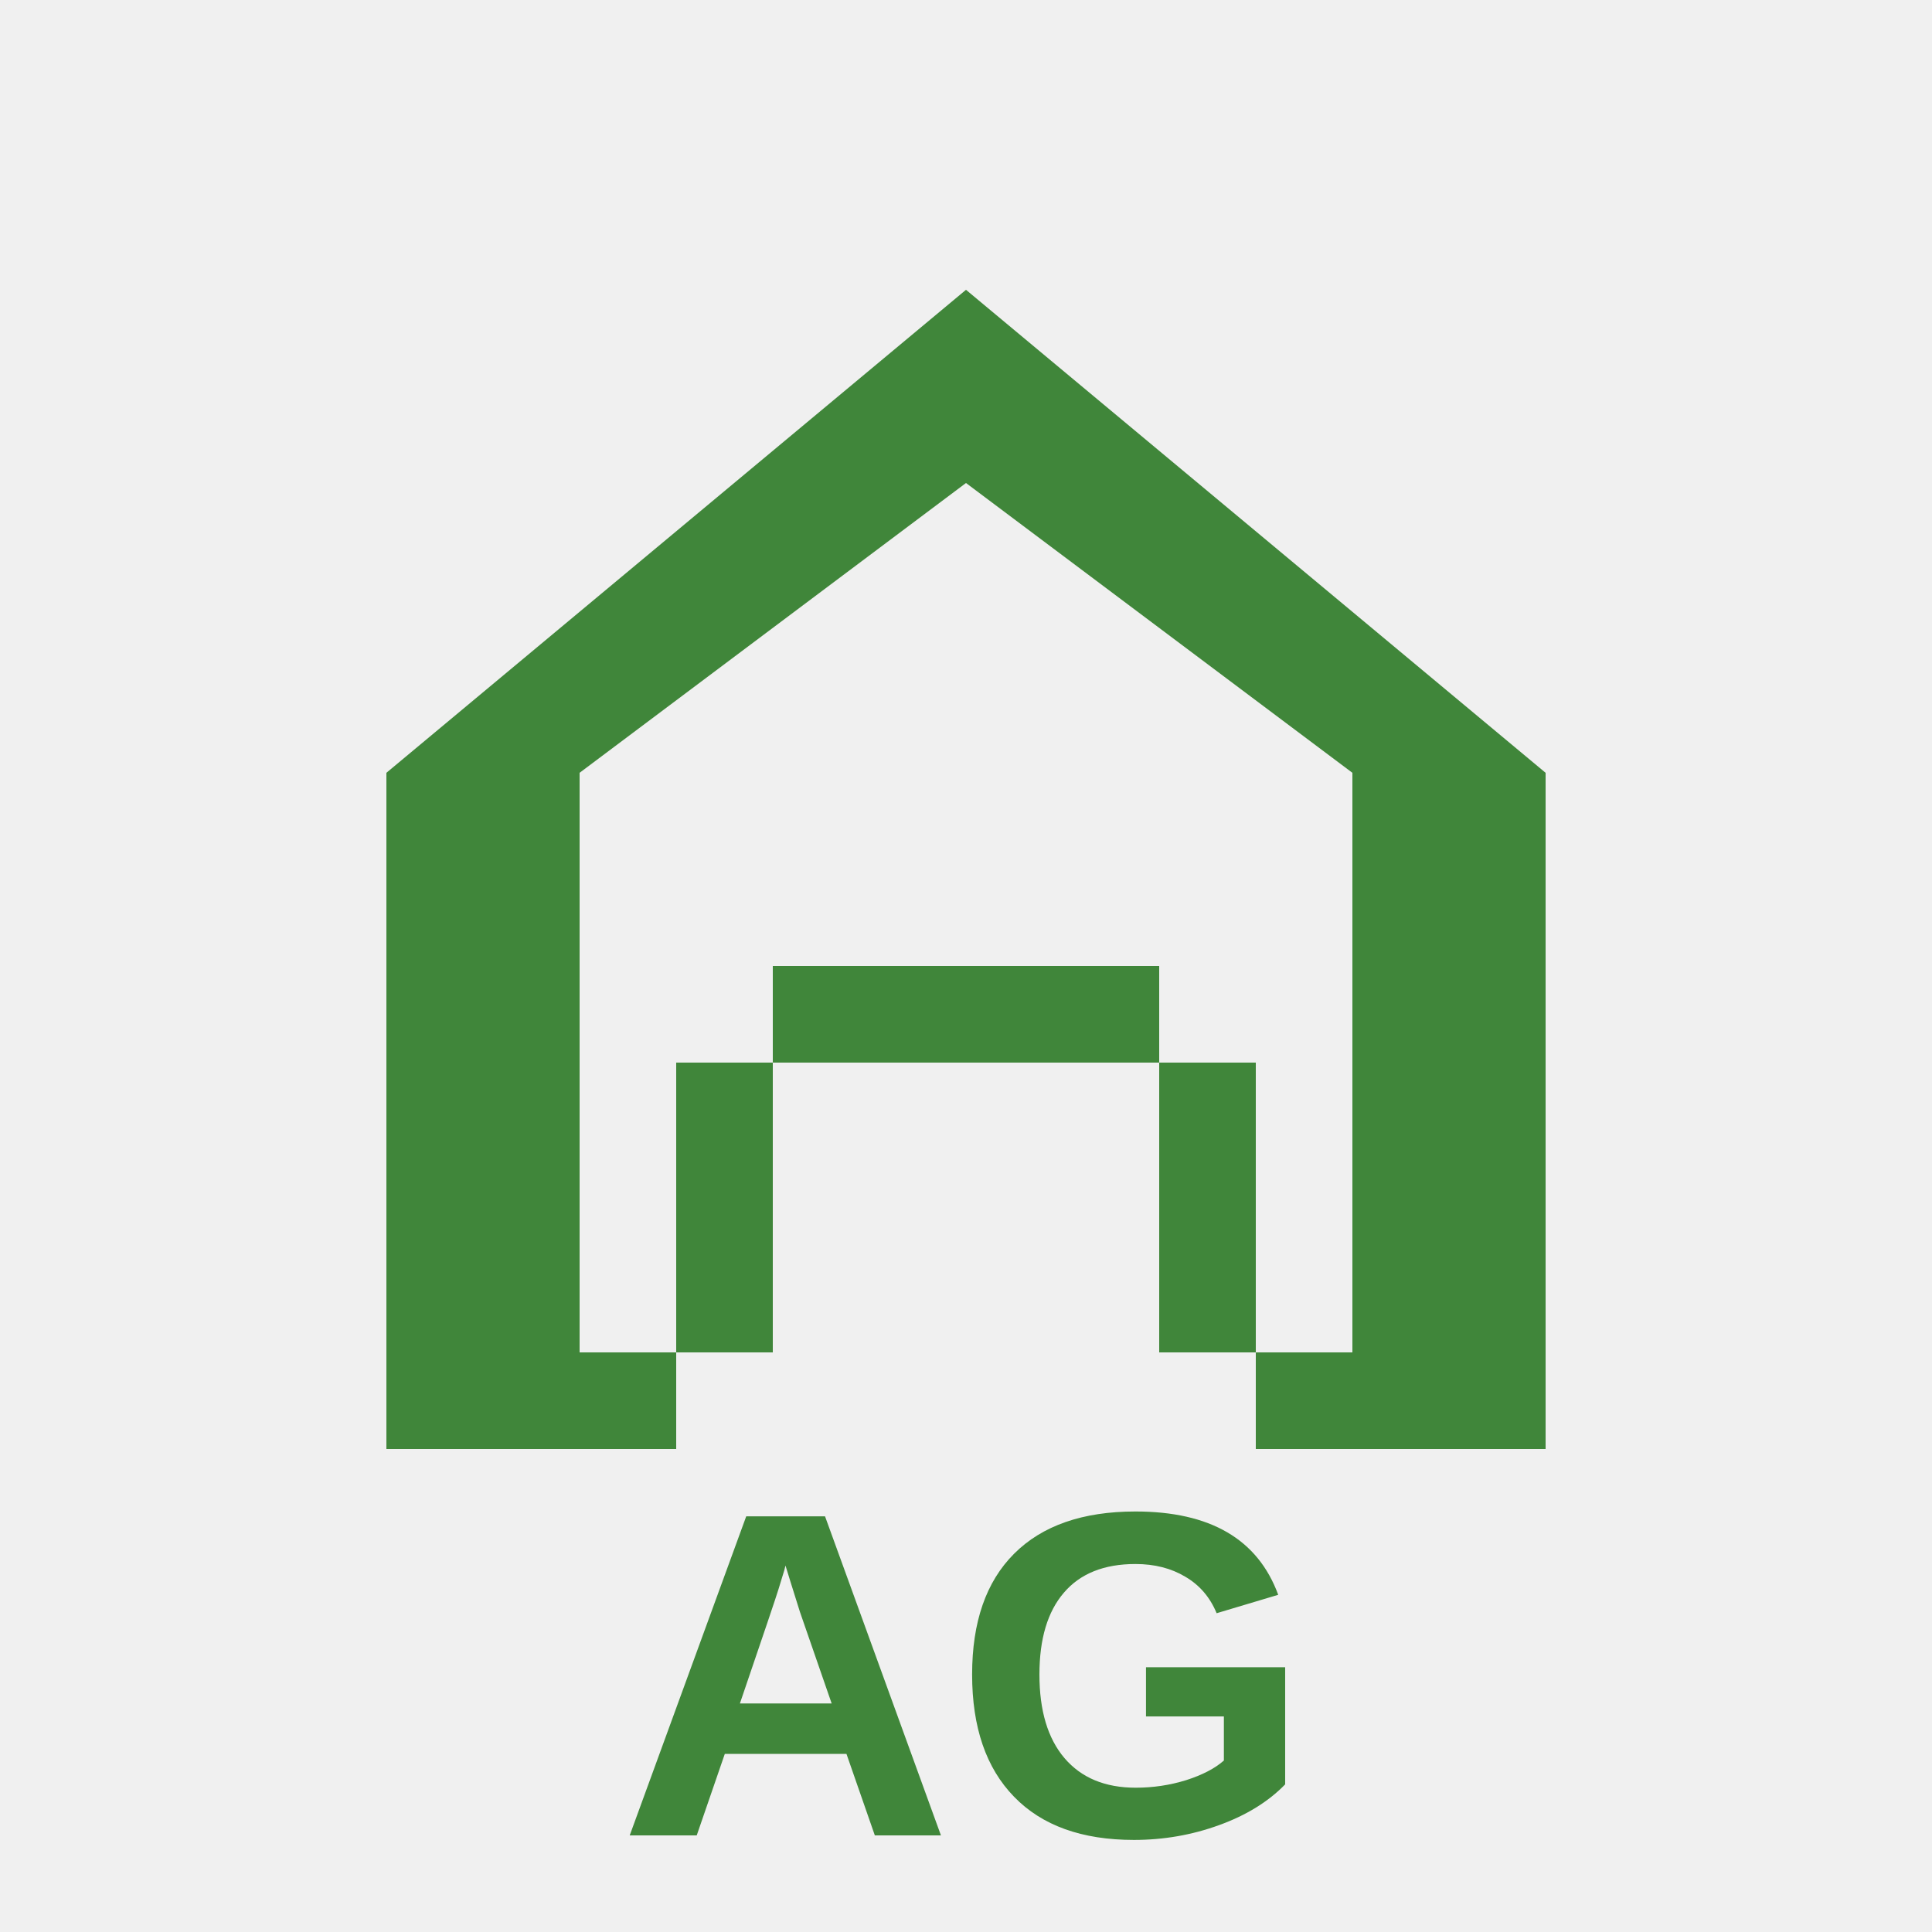
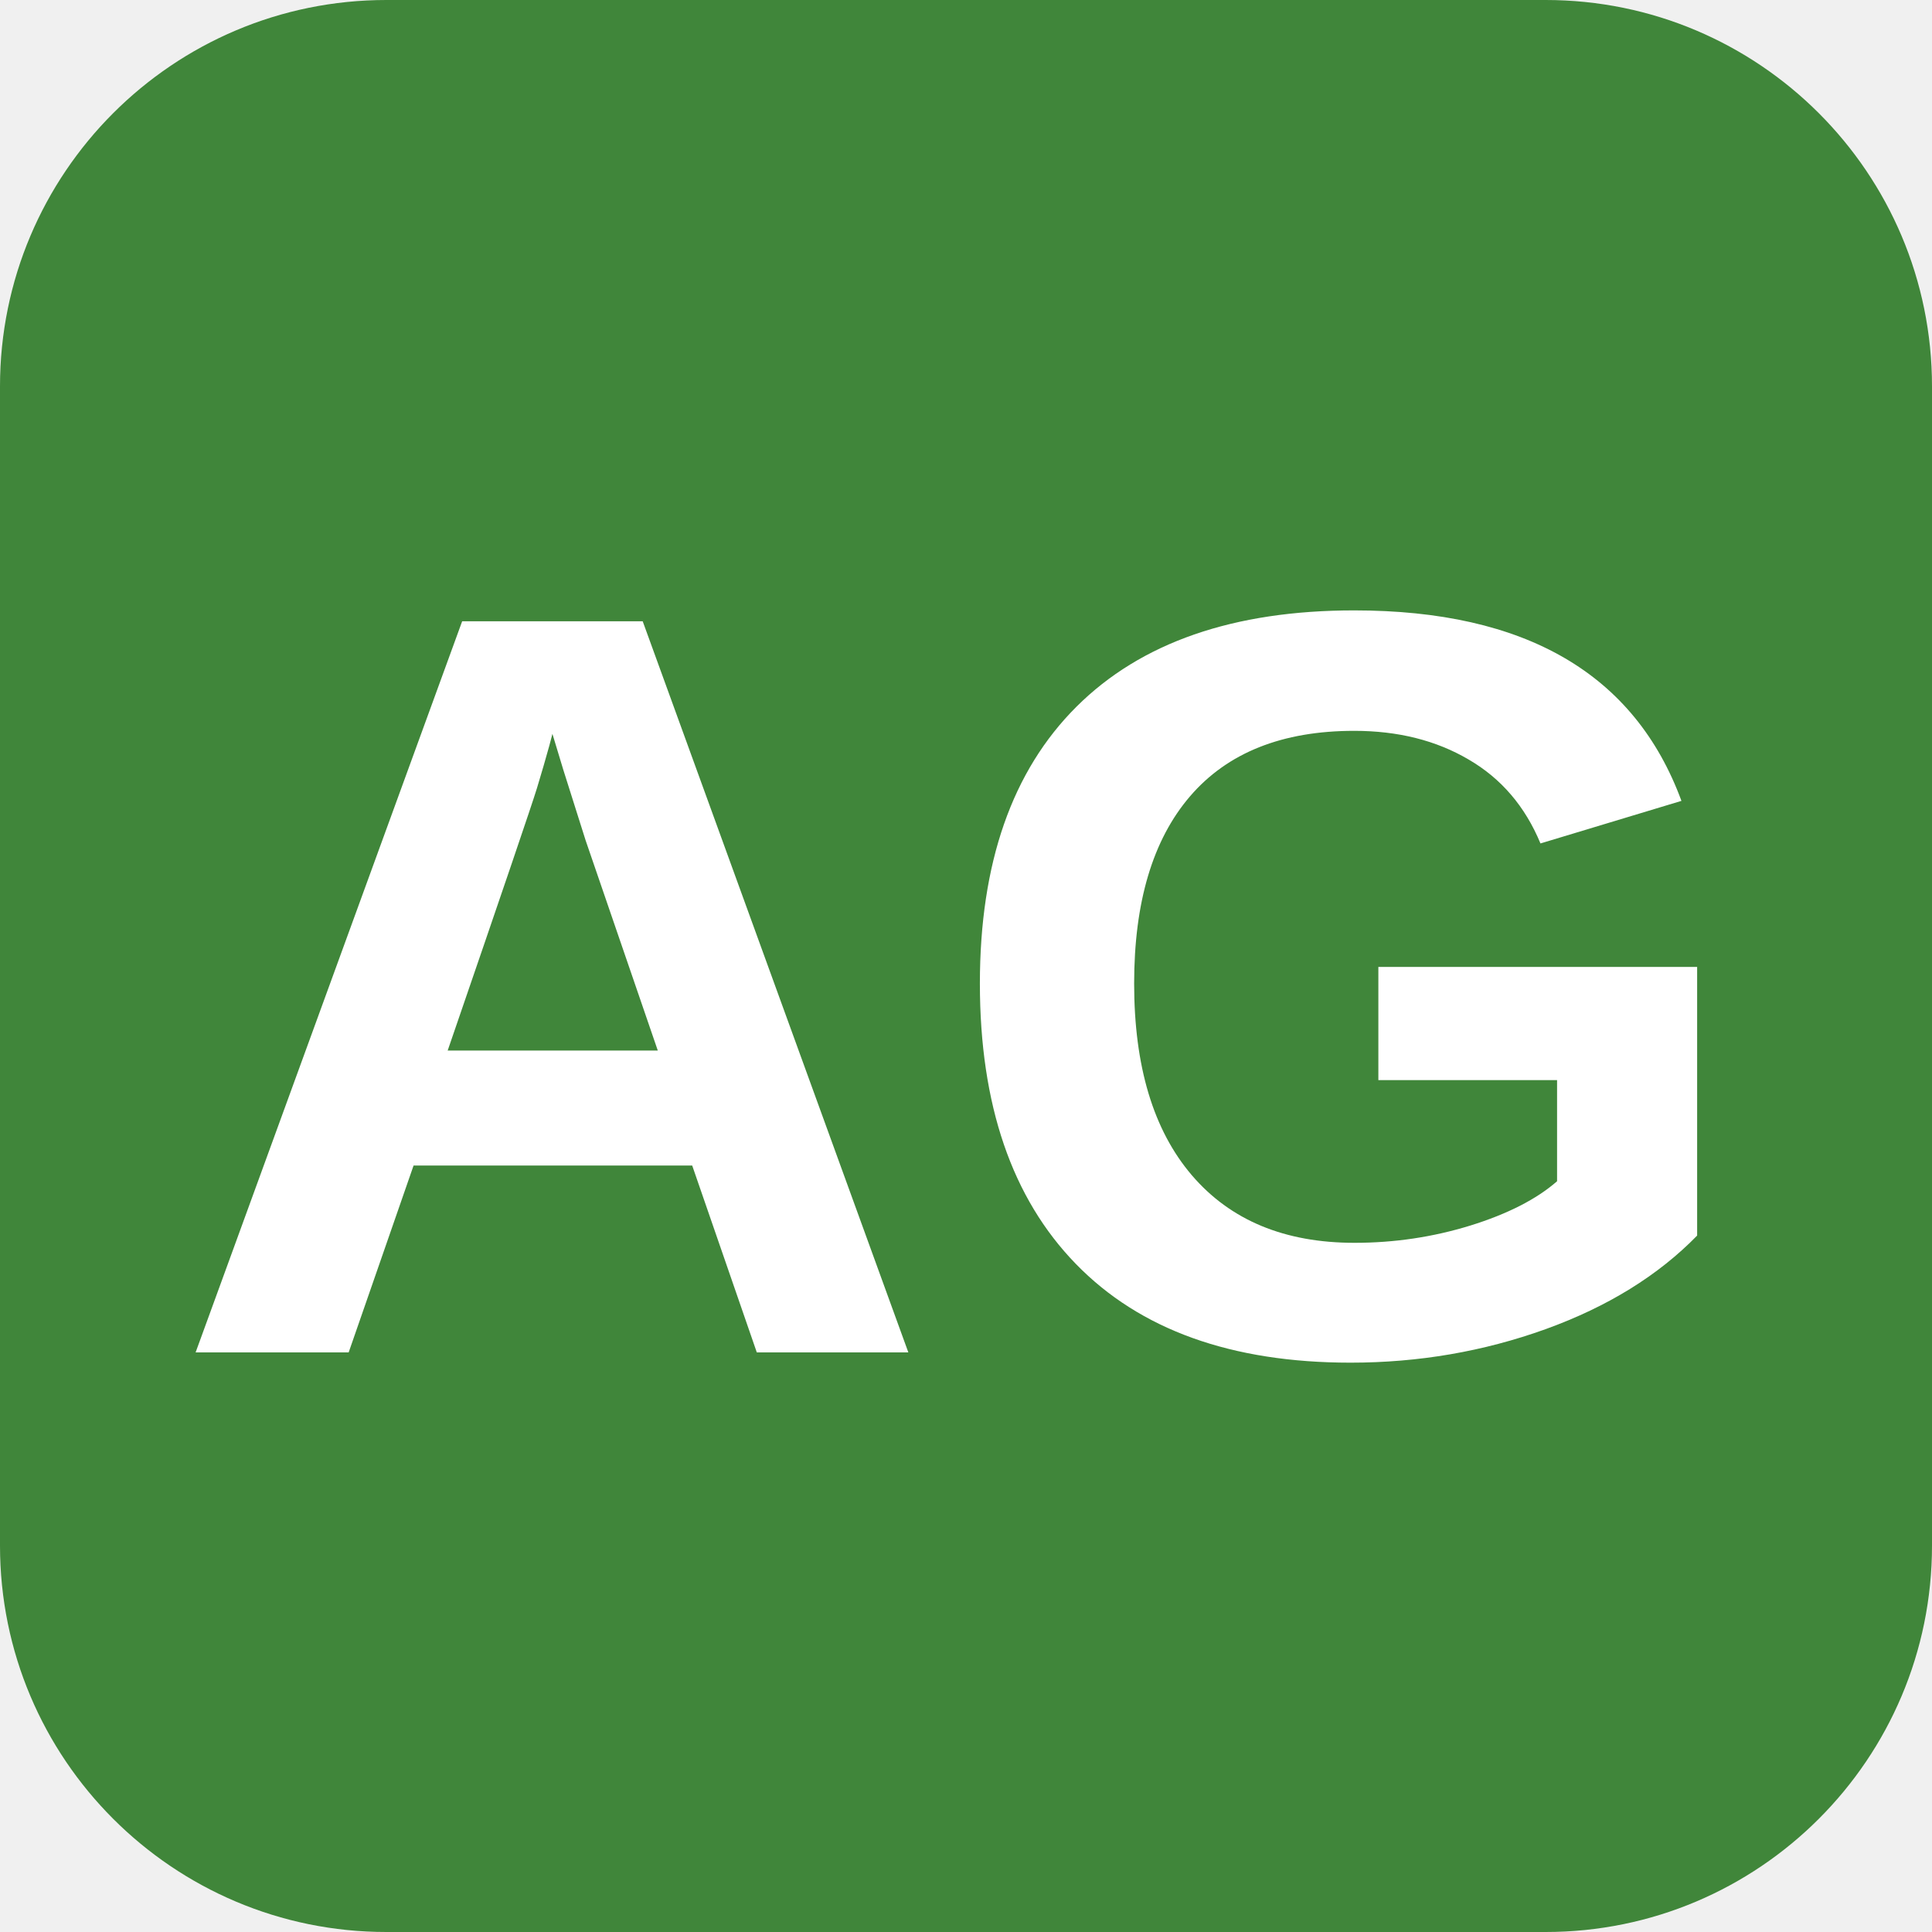
<svg xmlns="http://www.w3.org/2000/svg" viewBox="0 0 100 100">
-   <defs>
-     <style>
-       .logo-green { fill: #40863A; }
-     </style>
-   </defs>
-   <path class="logo-green" d="M50 15 L20 40 L20 75 L35 75 L35 55 L65 55 L65 75 L80 75 L80 40 Z M50 25 L70 40 L70 70 L60 70 L60 50 L40 50 L40 70 L30 70 L30 40 Z" />
-   <text x="50" y="95" font-family="Arial, sans-serif" font-size="24" font-weight="bold" text-anchor="middle" class="logo-green">AG</text>
+   <rect width="100" height="100" rx="20" fill="#40863A" />
+   <text x="50" y="70" font-family="Arial, sans-serif" font-size="55" font-weight="bold" fill="white" text-anchor="middle">AG</text>
</svg>
